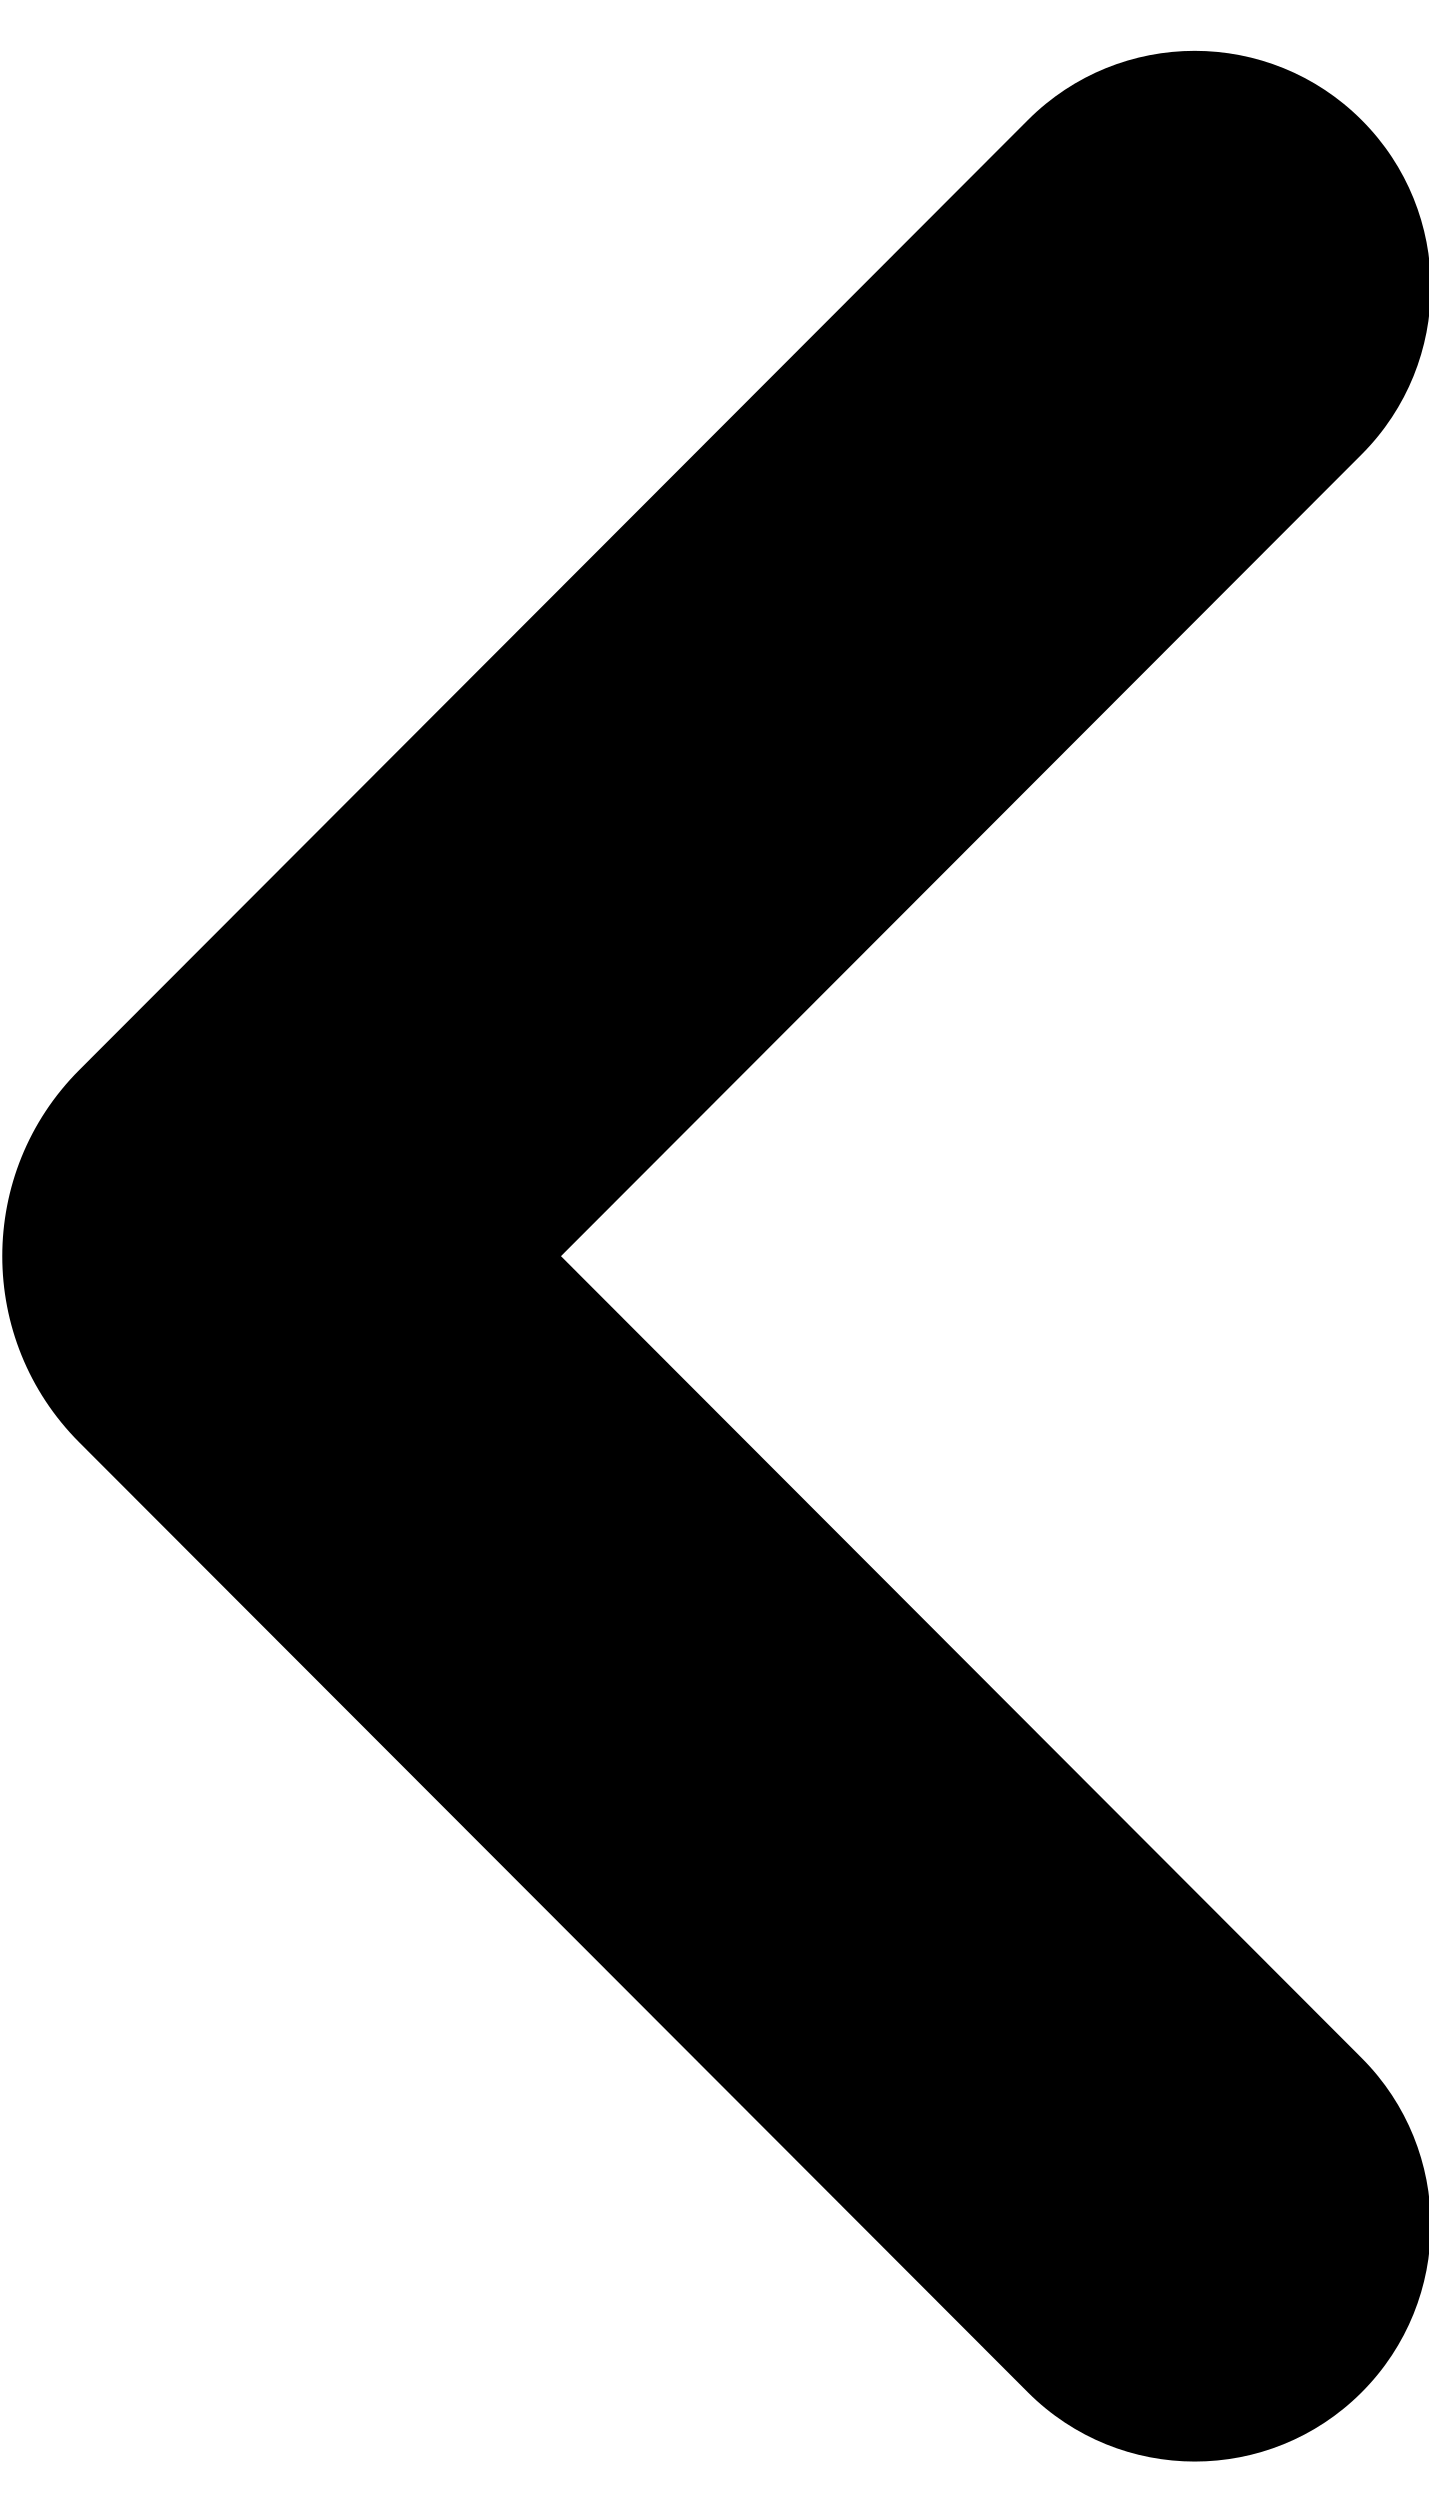
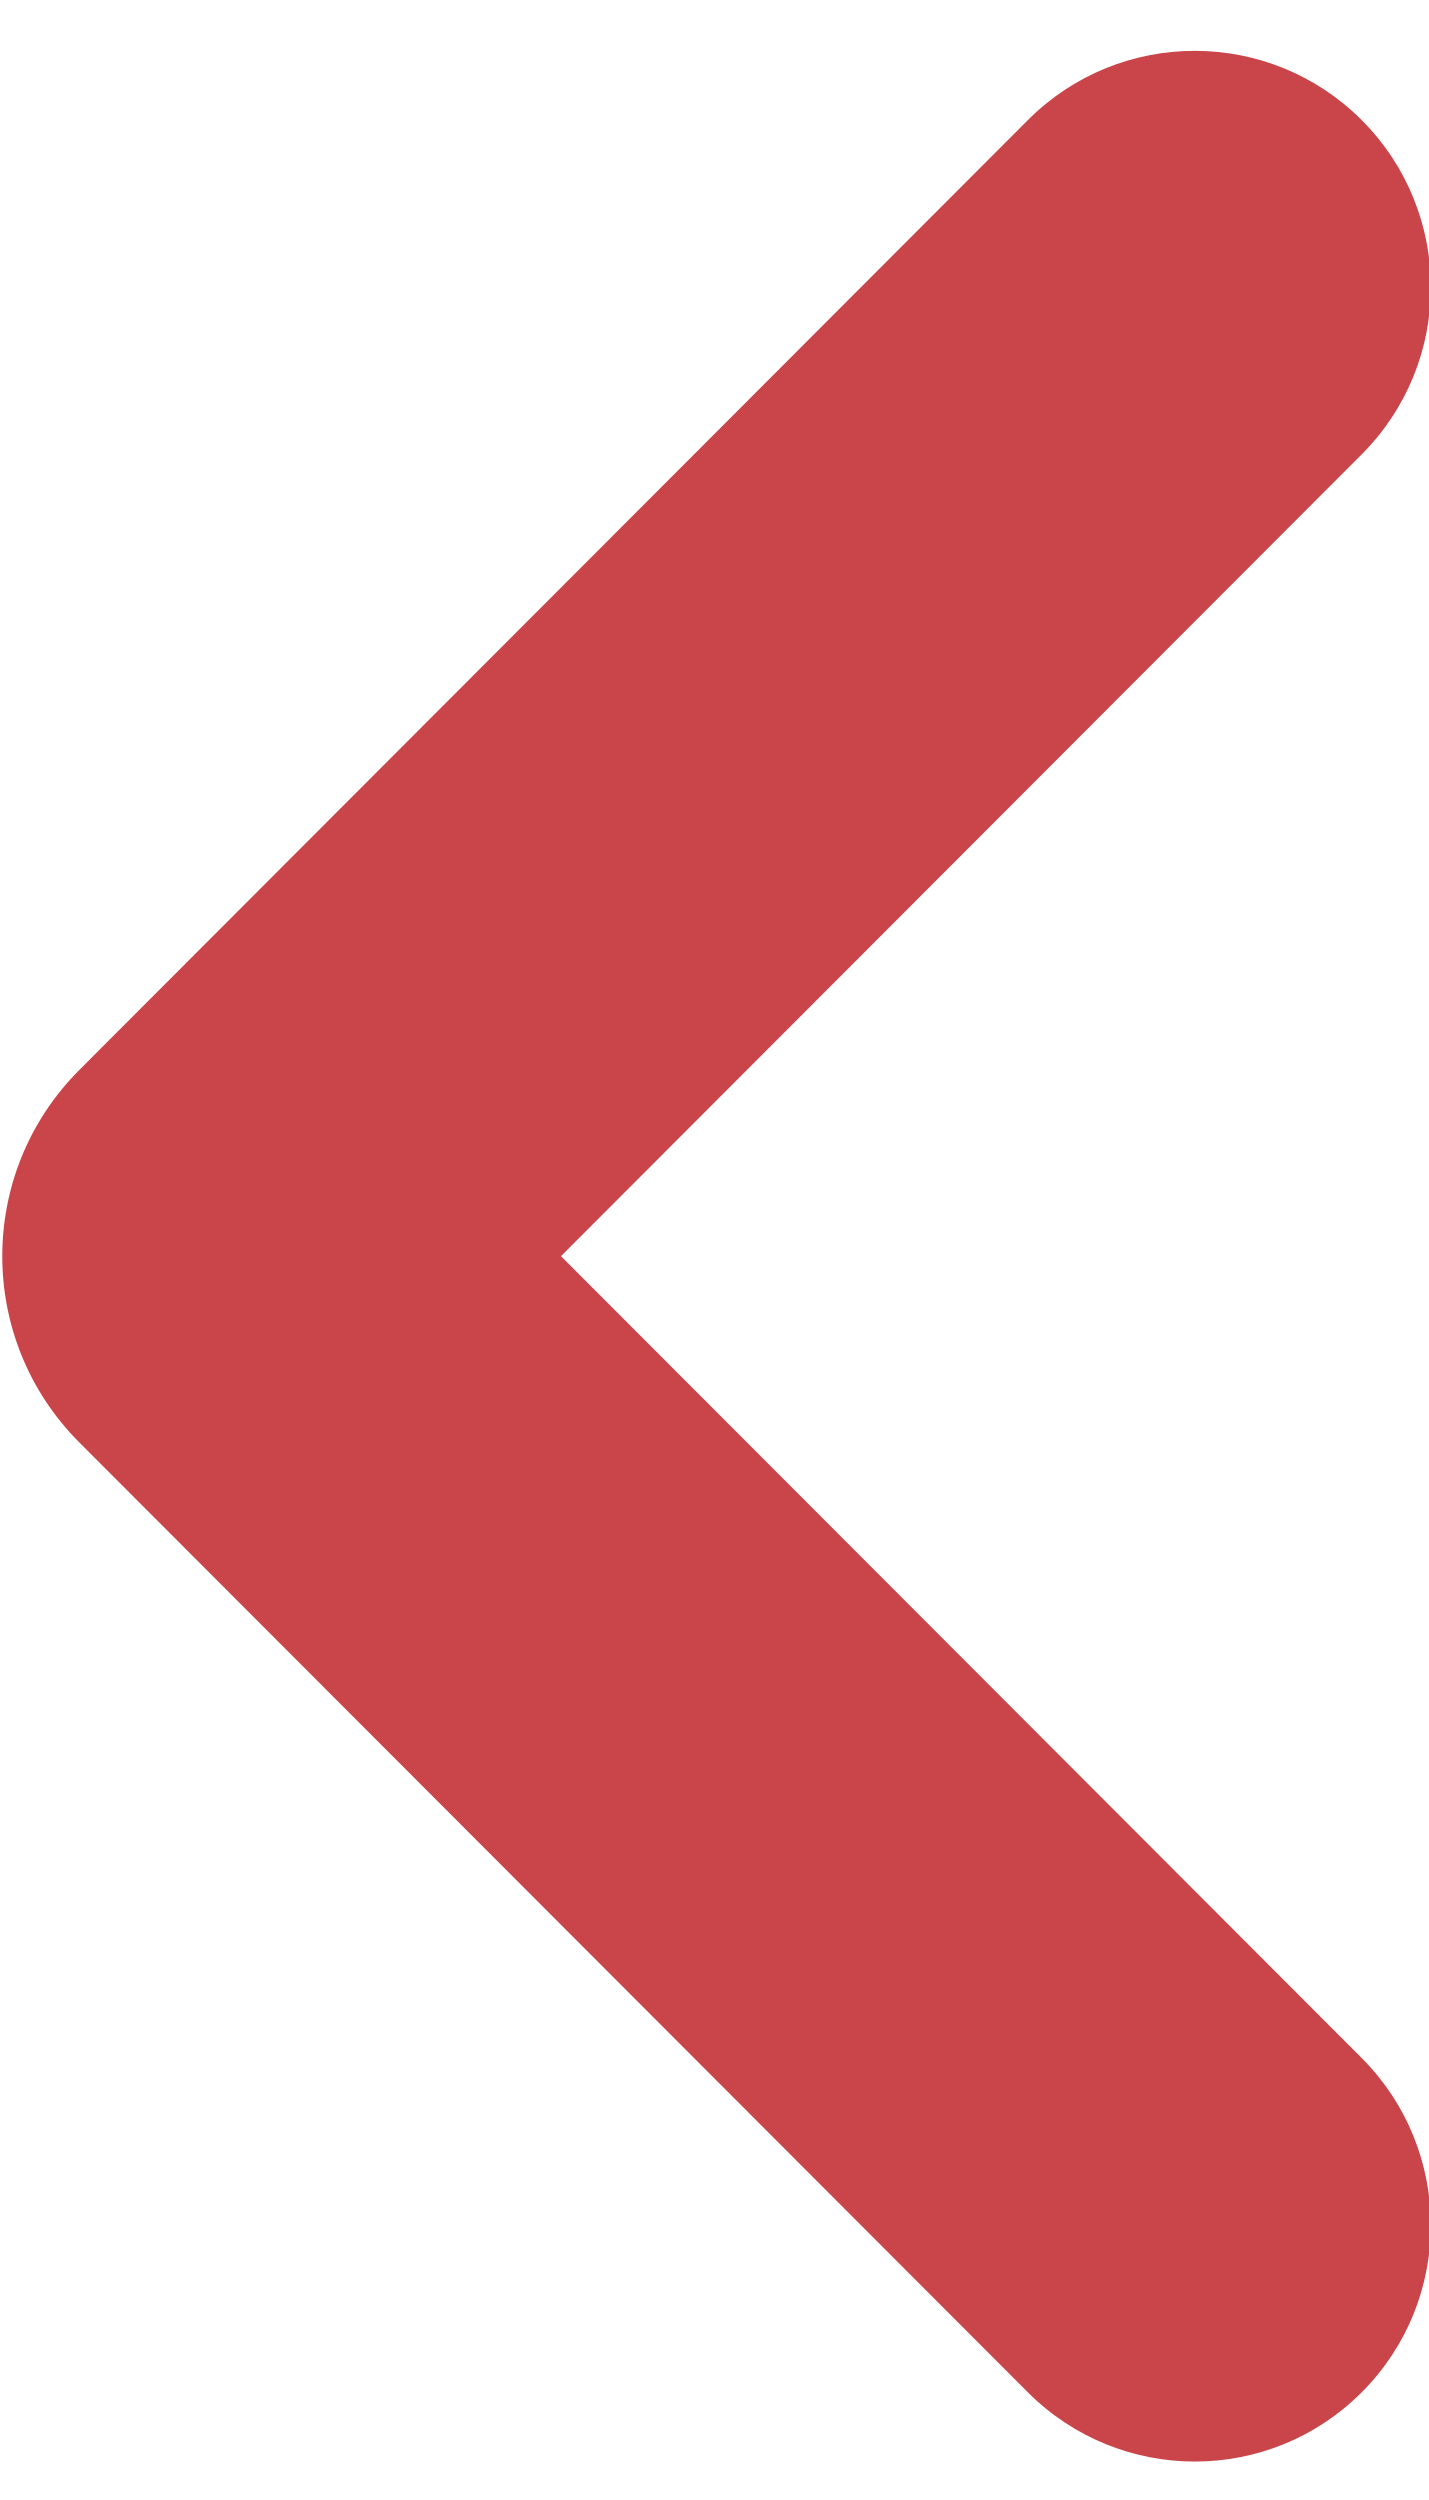
<svg xmlns="http://www.w3.org/2000/svg" height="28" viewBox="0 0 16 28" width="16">
-   <path d="m6.283 14.069 8.968 8.981c1.032 1.034 1.032 2.71 0 3.744-1.032 1.034-2.706 1.034-3.739 0l-10.624-10.639c-1.15-1.152-1.15-3.019 0-4.171l10.624-10.639c1.032-1.034 2.706-1.034 3.739 0s1.032 2.71 0 3.744z" fill="#000000" fill-rule="evenodd" />
+   <path d="m6.283 14.069 8.968 8.981c1.032 1.034 1.032 2.71 0 3.744-1.032 1.034-2.706 1.034-3.739 0l-10.624-10.639c-1.15-1.152-1.15-3.019 0-4.171l10.624-10.639c1.032-1.034 2.706-1.034 3.739 0s1.032 2.71 0 3.744z" fill="#ca4549" fill-rule="evenodd" />
</svg>
